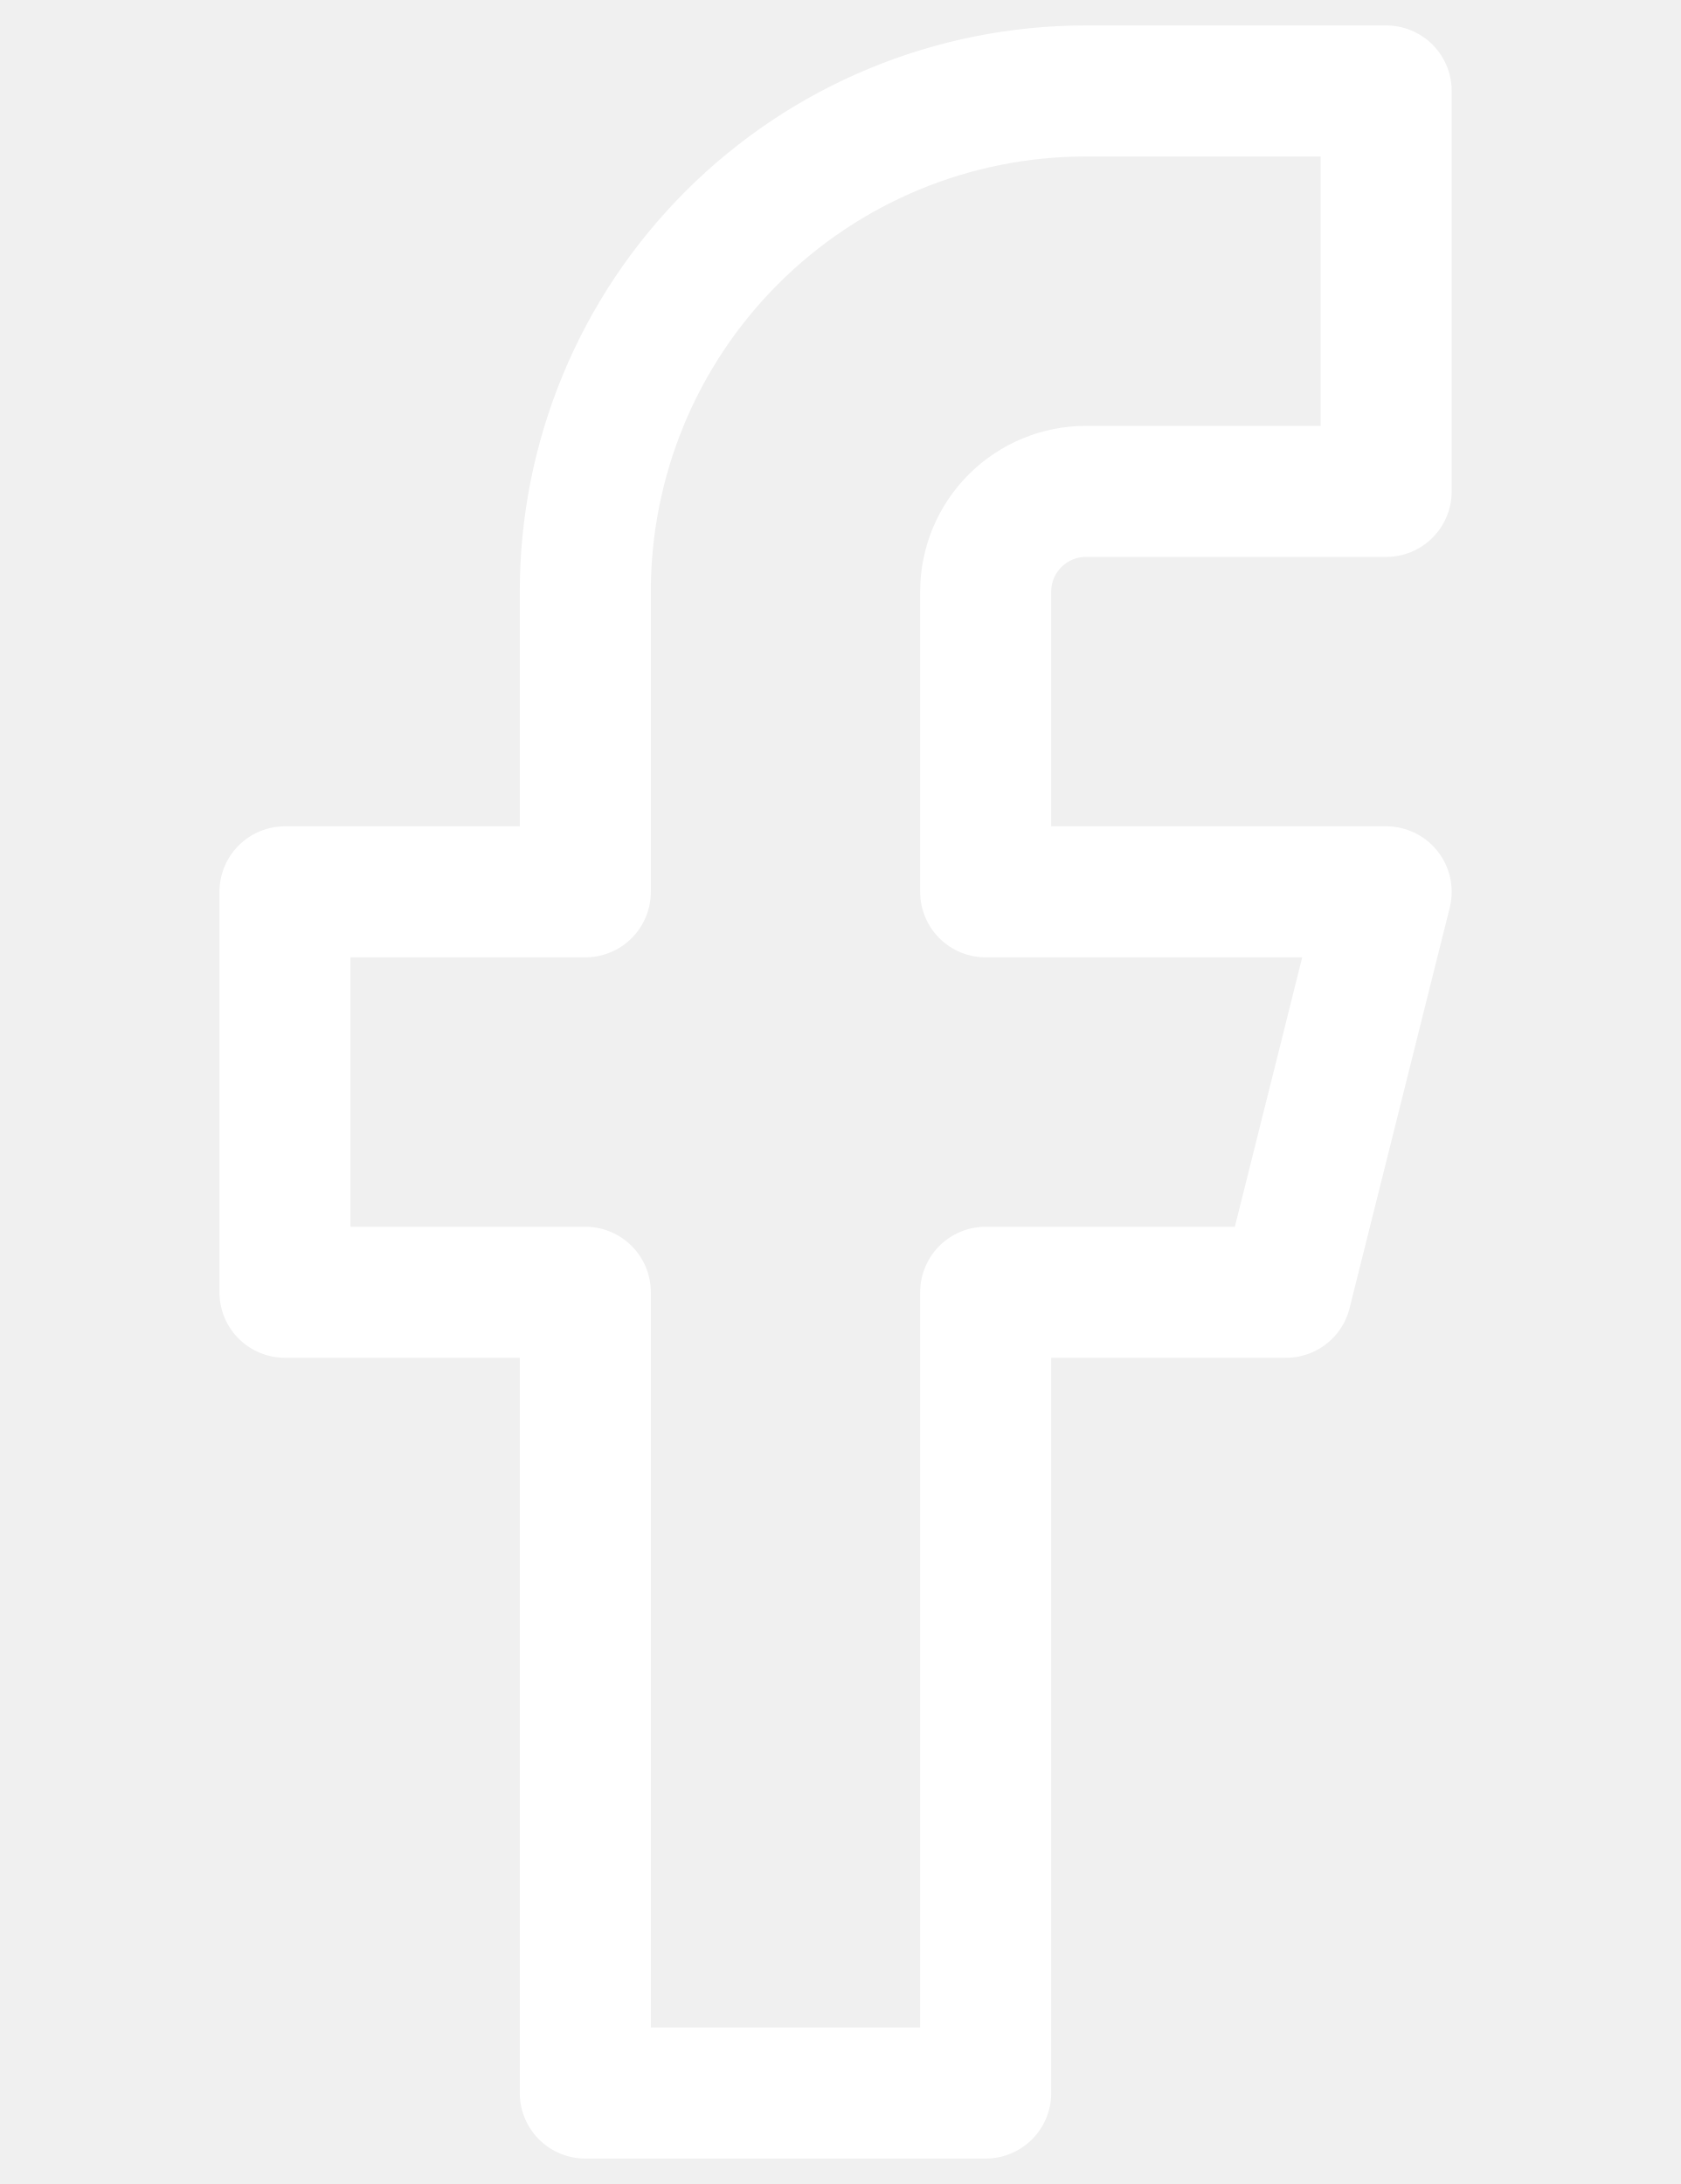
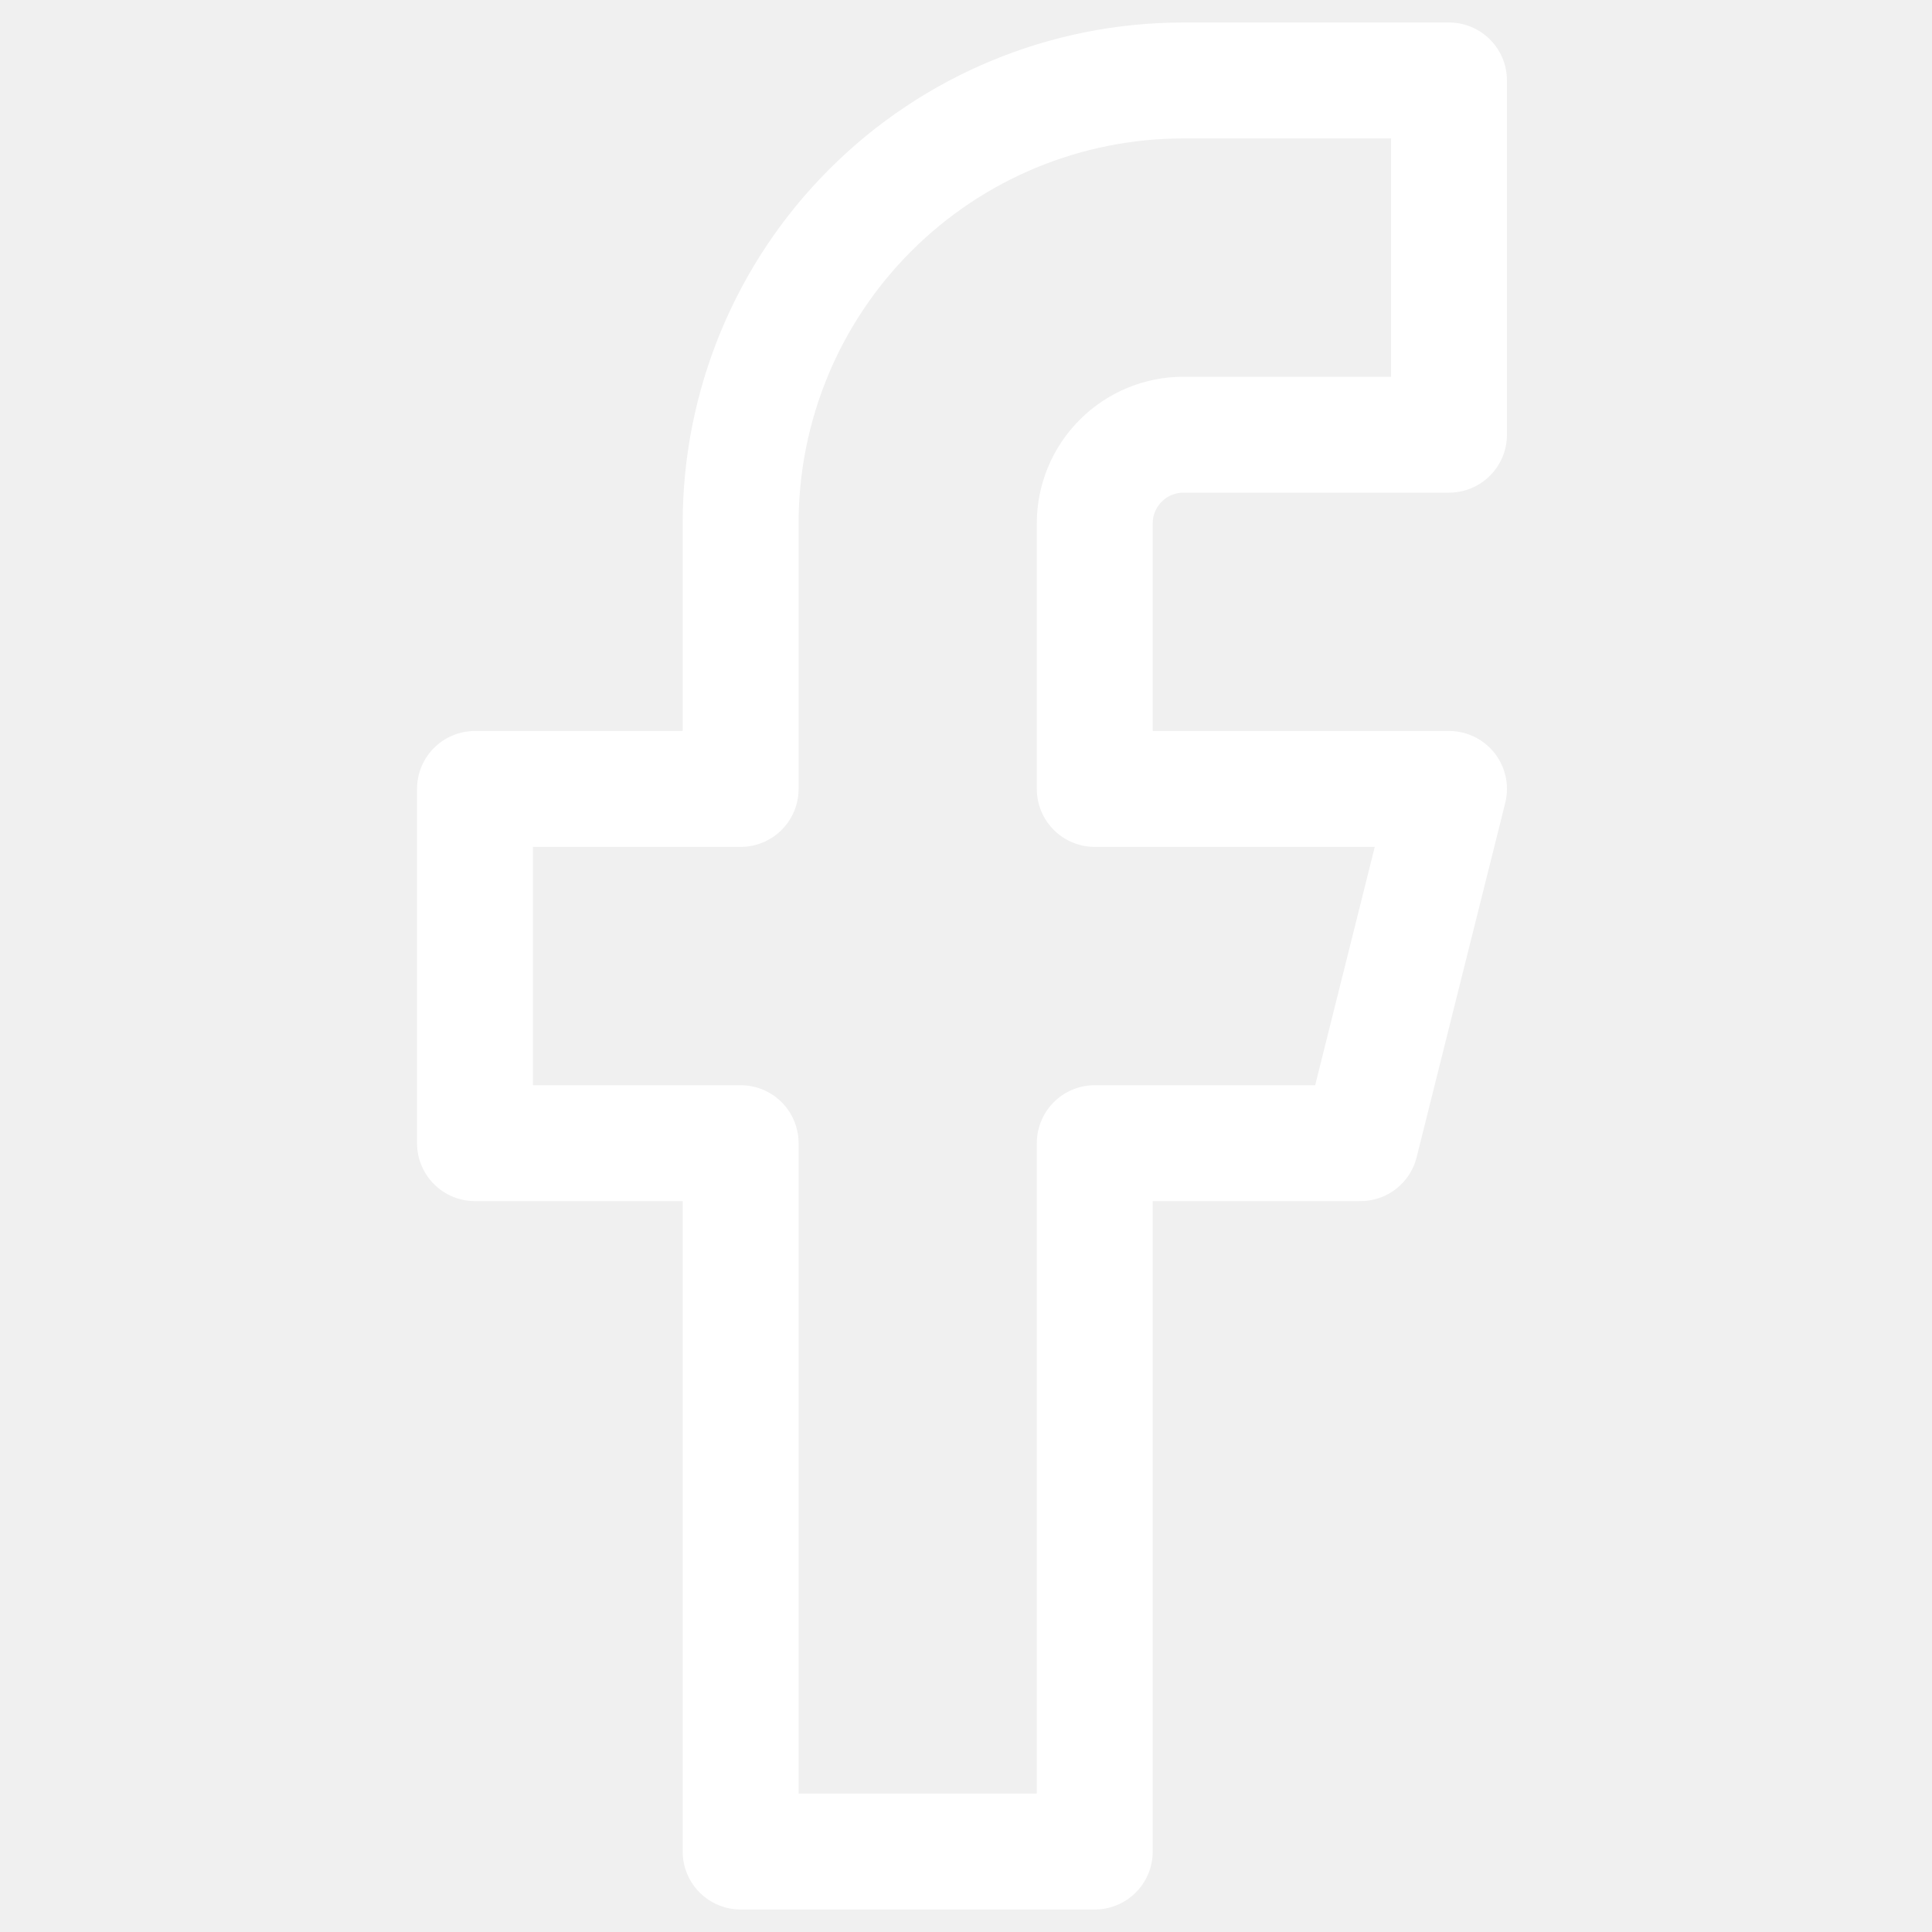
- <svg xmlns="http://www.w3.org/2000/svg" width="10" height="13" viewBox="0 0 13 20" fill="none">
+ <svg xmlns="http://www.w3.org/2000/svg" width="13" height="13" viewBox="0 0 13 20" fill="none">
  <path d="M11.5 0.833H8.75C7.534 0.833 6.368 1.316 5.509 2.176C4.649 3.035 4.167 4.201 4.167 5.417V8.167H1.417V11.834H4.167V19.167H7.833V11.834H10.583L11.5 8.167H7.833V5.417C7.833 5.174 7.93 4.941 8.102 4.769C8.274 4.597 8.507 4.5 8.75 4.5H11.5V0.833Z" stroke="white" stroke-opacity="1" stroke-width="1.2" stroke-linecap="round" stroke-linejoin="round" />
</svg>
